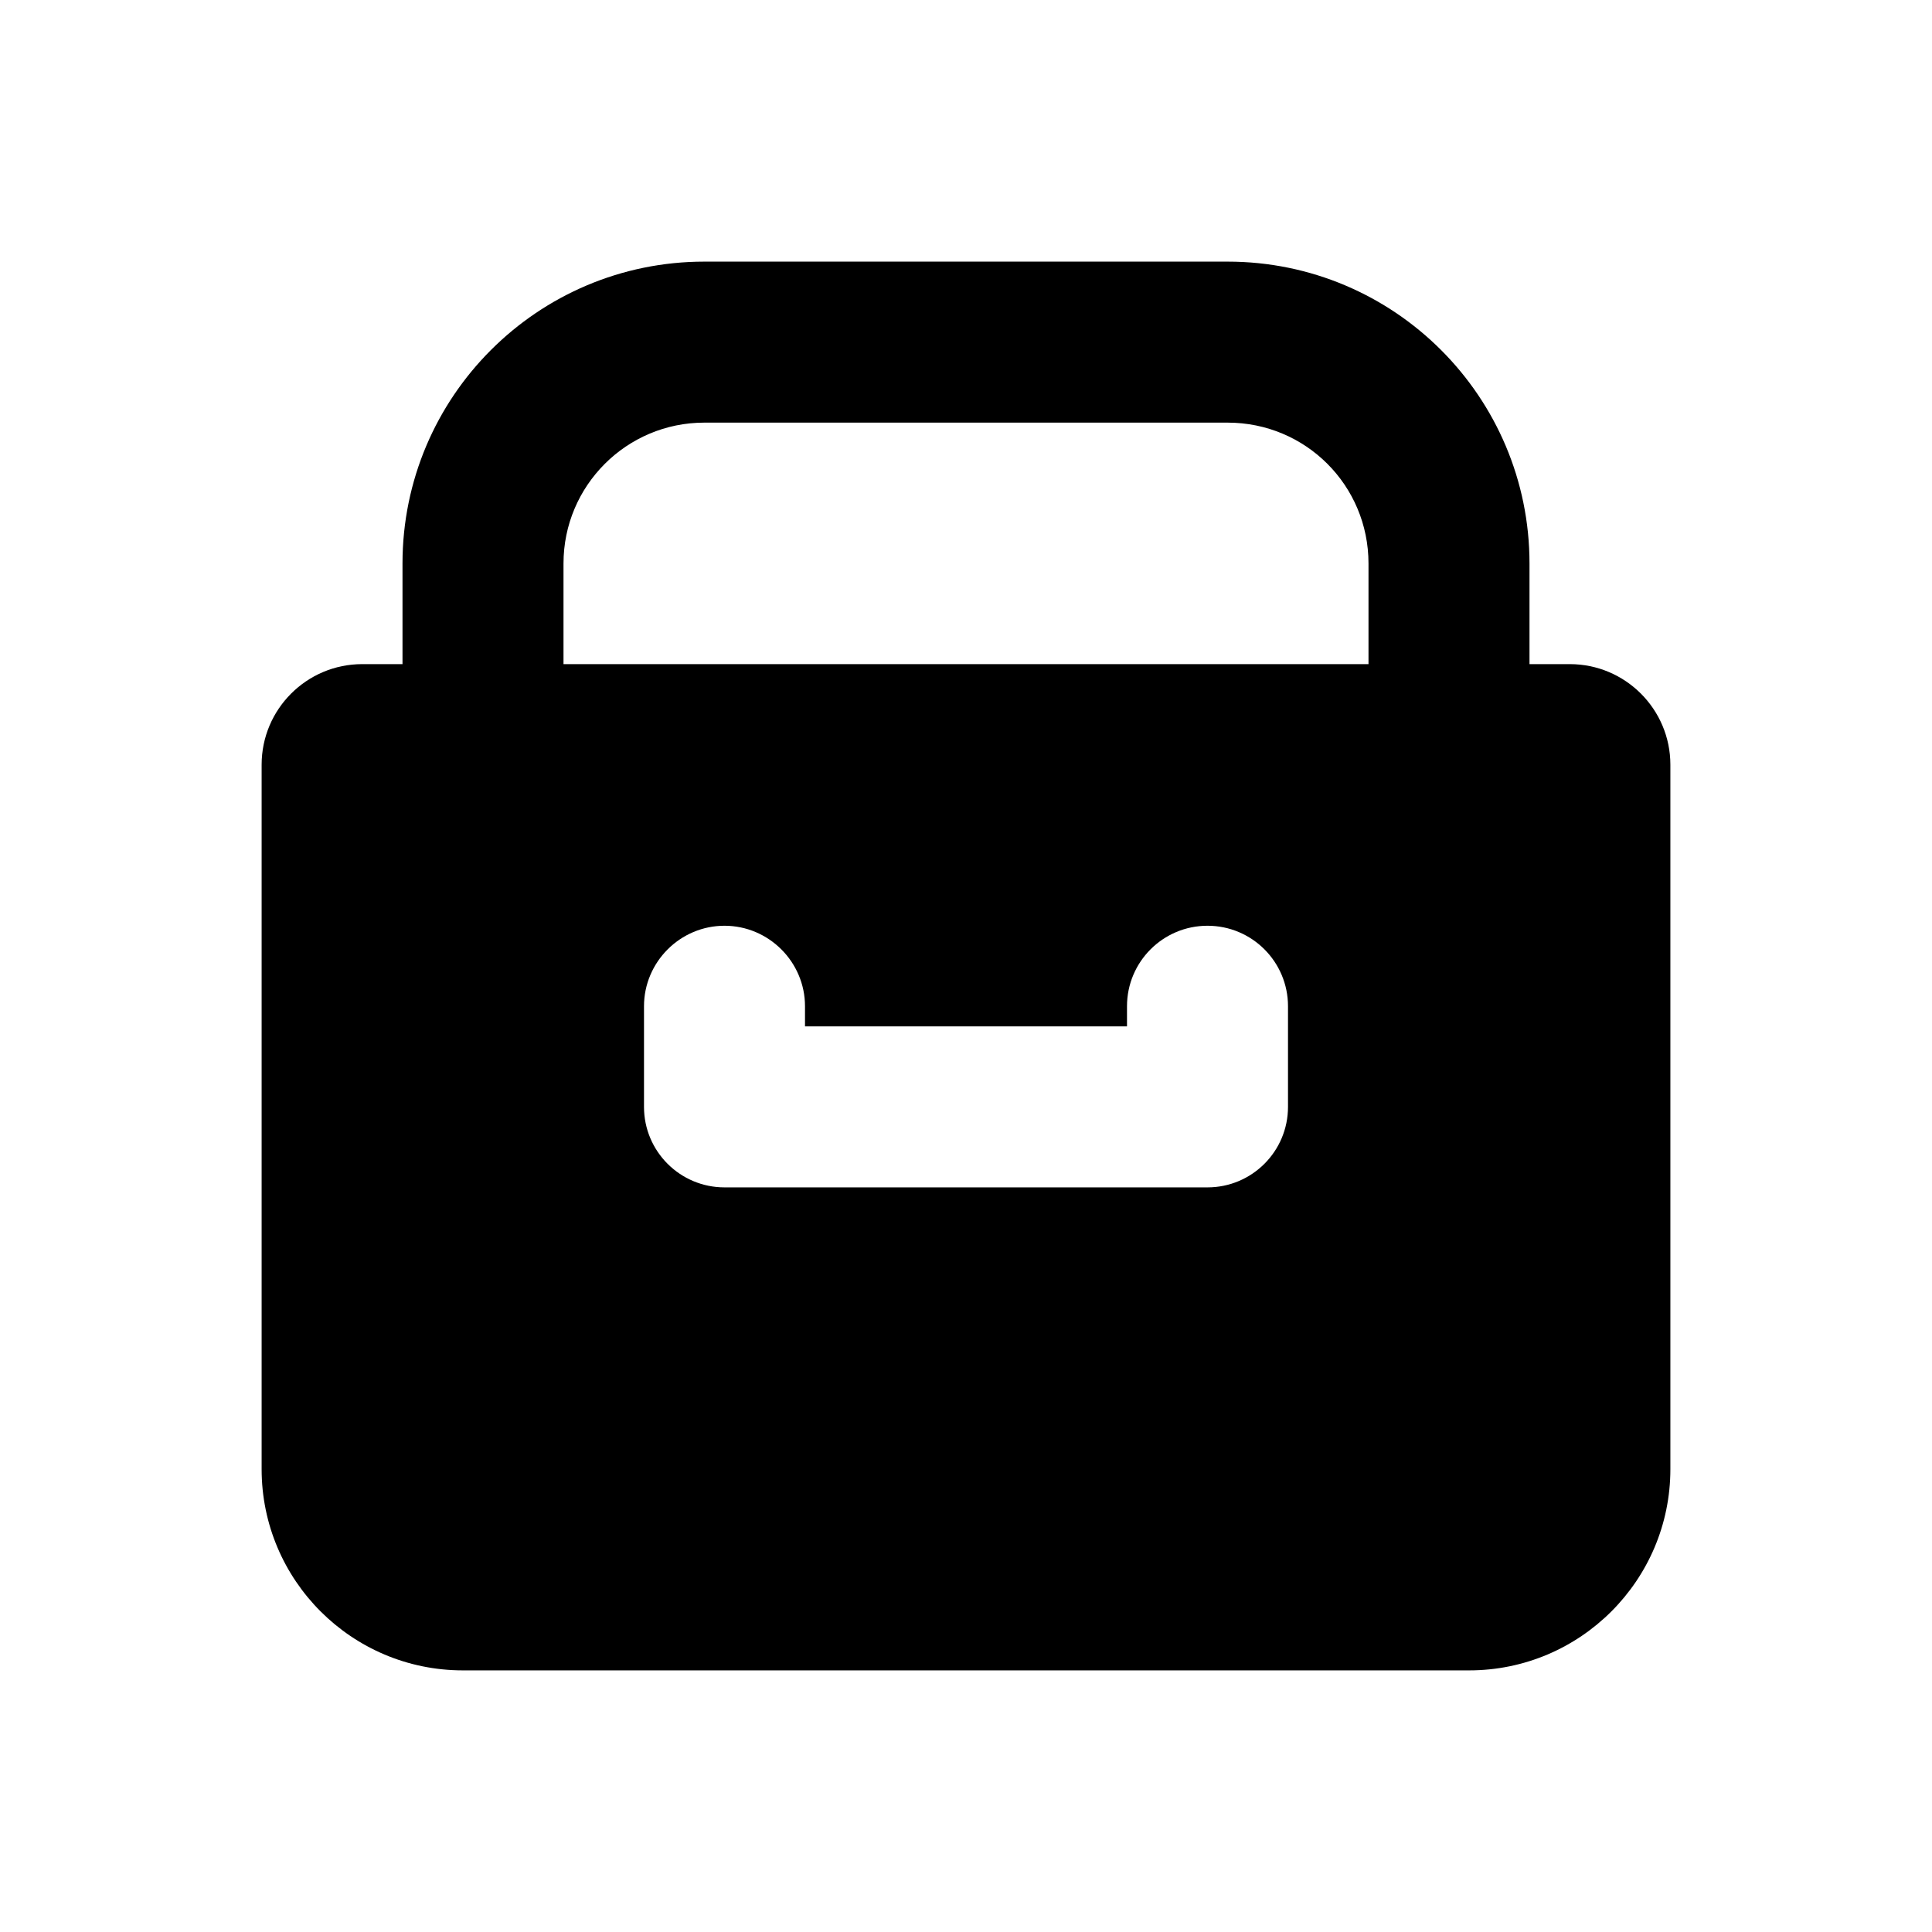
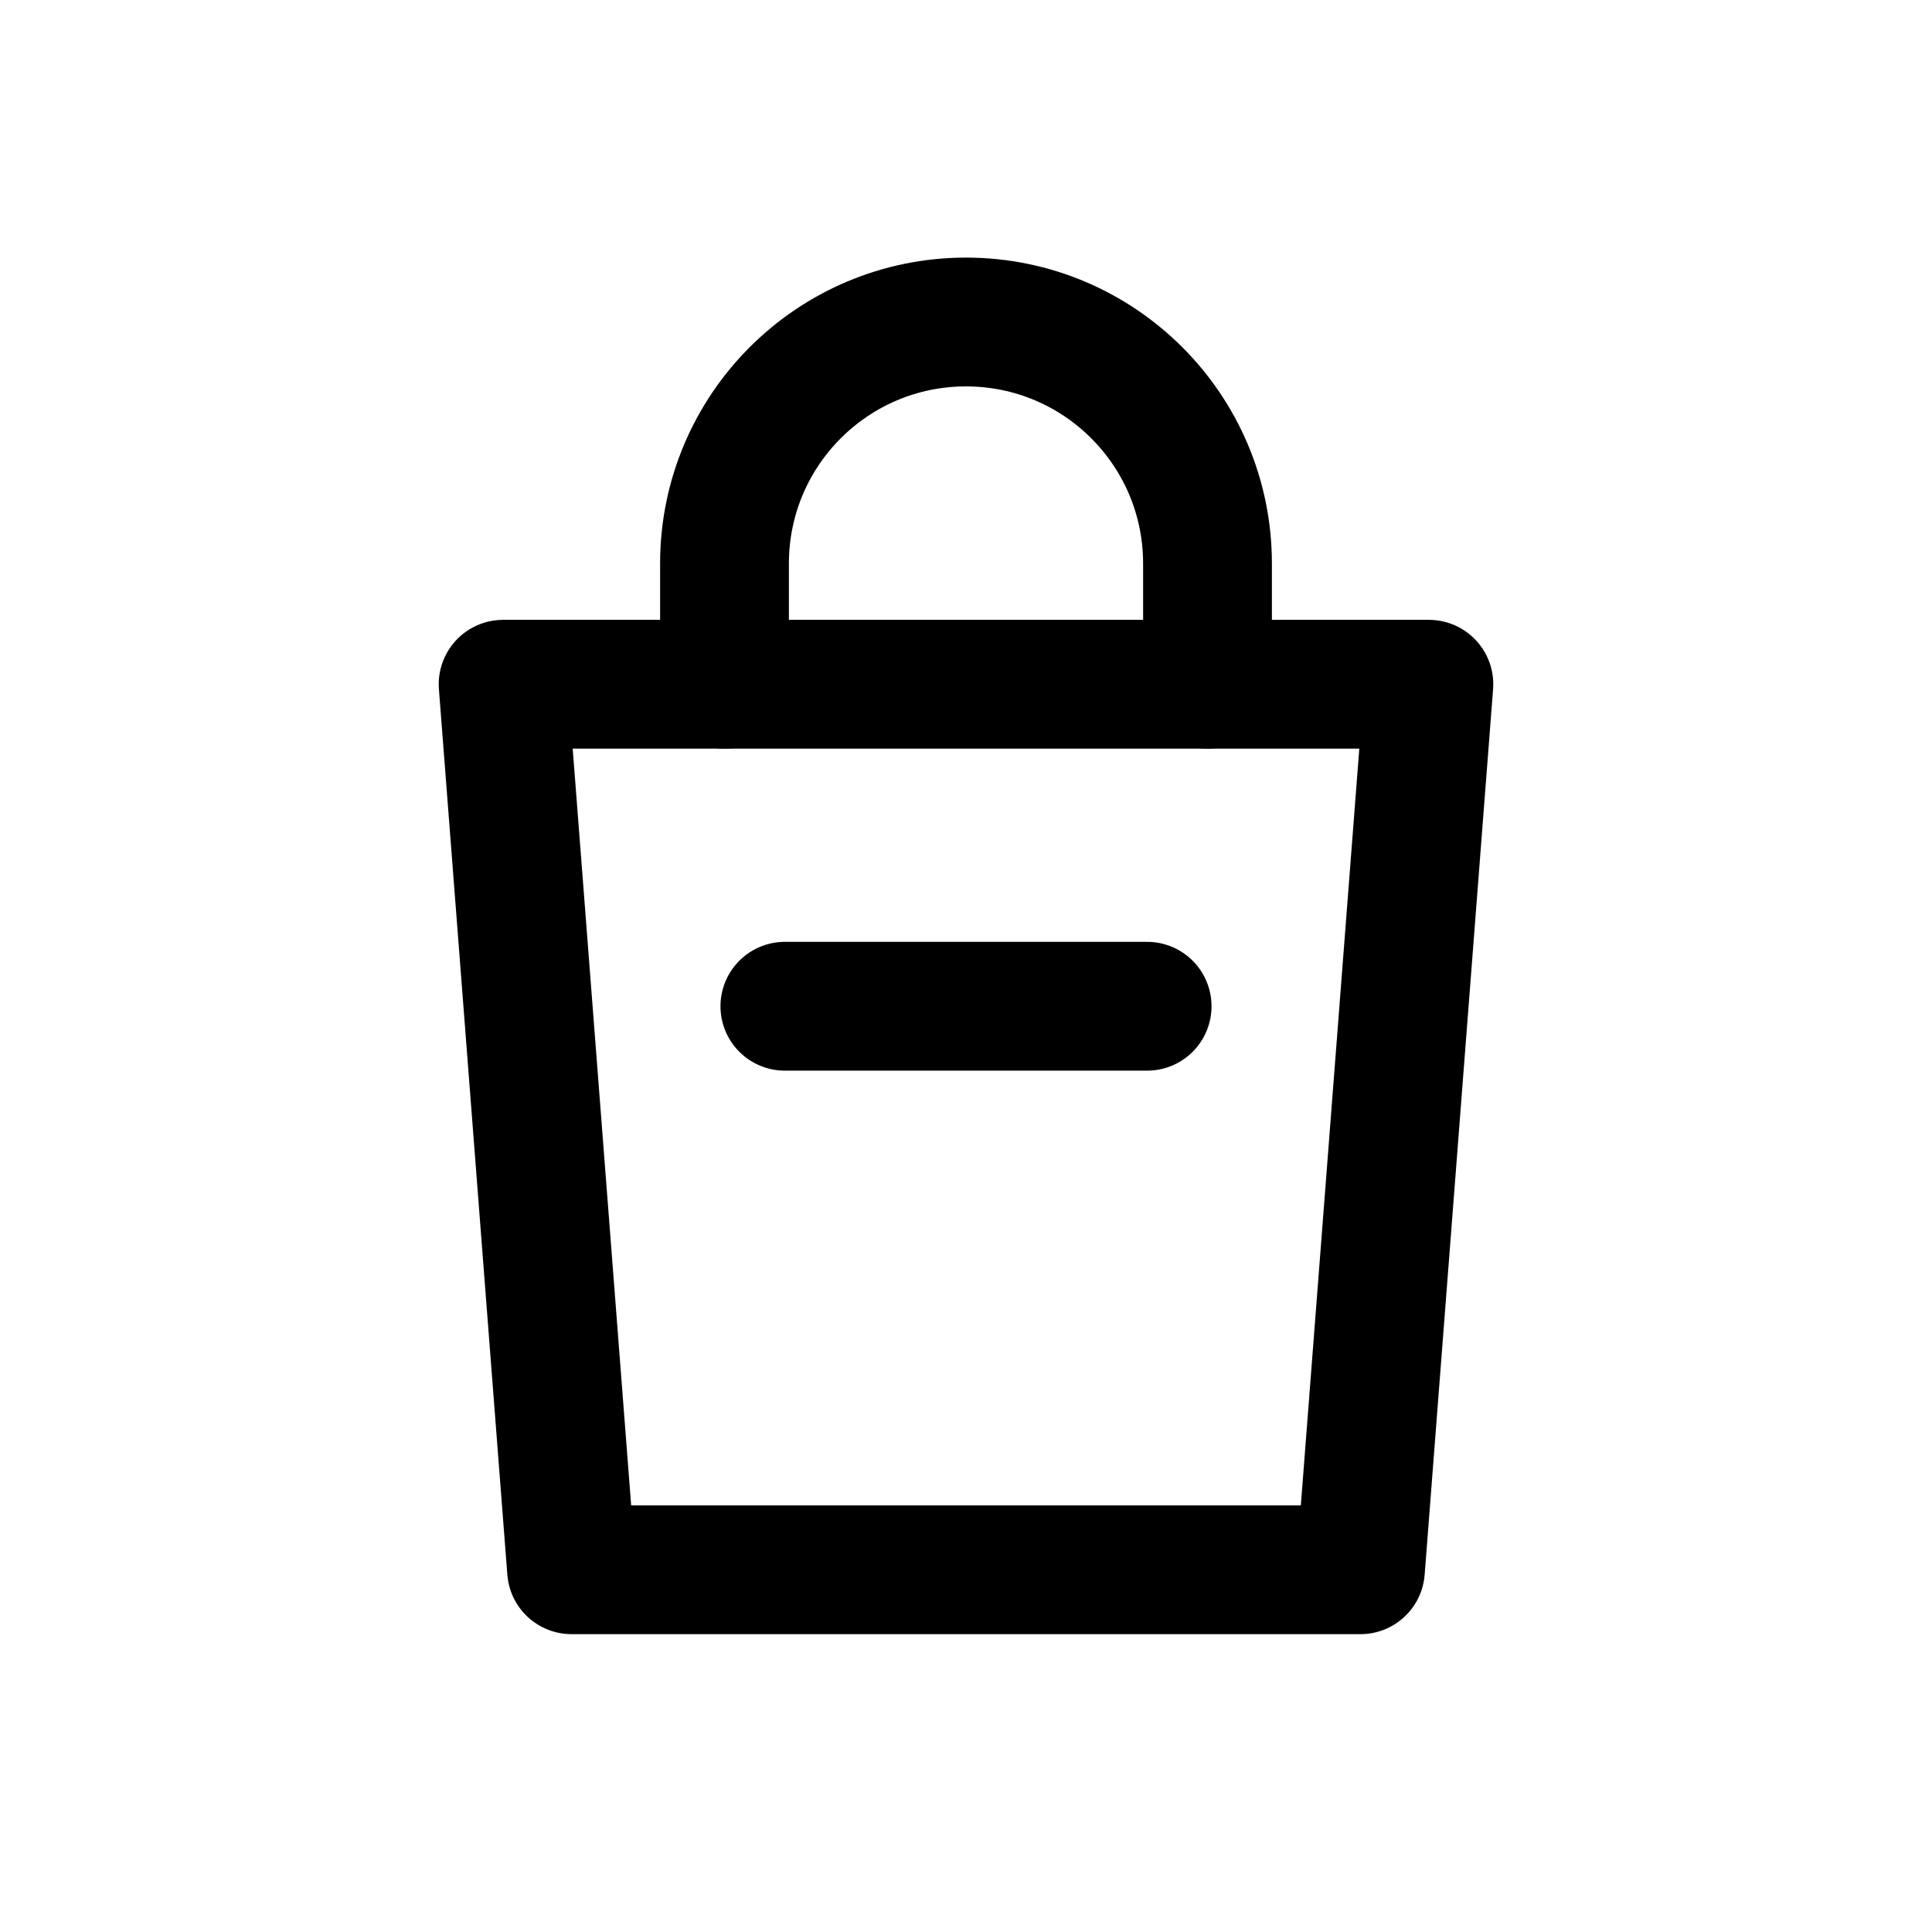
- <svg xmlns="http://www.w3.org/2000/svg" viewBox="0 0 24 24">
-   <path fill="#000" d="M8.75 3.25A3.75 3.75 0 0 0 5 7v1.25H4.5c-.69 0-1.25.56-1.25 1.25v8.75c0 1.38 1.12 2.5 2.5 2.5h12.5c1.38 0 2.5-1.12 2.5-2.5V9.5c0-.69-.56-1.25-1.25-1.25H19V7a3.75 3.75 0 0 0-3.75-3.75h-6.5Zm8.25 5H7V7a1.75 1.75 0 0 1 1.75-1.75h6.5C16.22 5.25 17 6.03 17 7v1.25Zm-8 3.25c.55 0 1 .45 1 1v.25h4v-.25a1 1 0 1 1 2 0v1.25a1 1 0 0 1-1 1H9a1 1 0 0 1-1-1V12.5c0-.55.45-1 1-1Z" />
+ <svg xmlns="http://www.w3.org/2000/svg" viewBox="0 0 24 24" fill="none" stroke="#000" stroke-width="1.6" stroke-linecap="round" stroke-linejoin="round">
+   <path d="M6.25 8.5h11.5l-.85 11H7.1l-.85-11Z" />
+   <path d="M9 8.5V7a3 3 0 0 1 6 0v1.5" />
+   <path d="M9.75 12.5h4.5" />
</svg>
